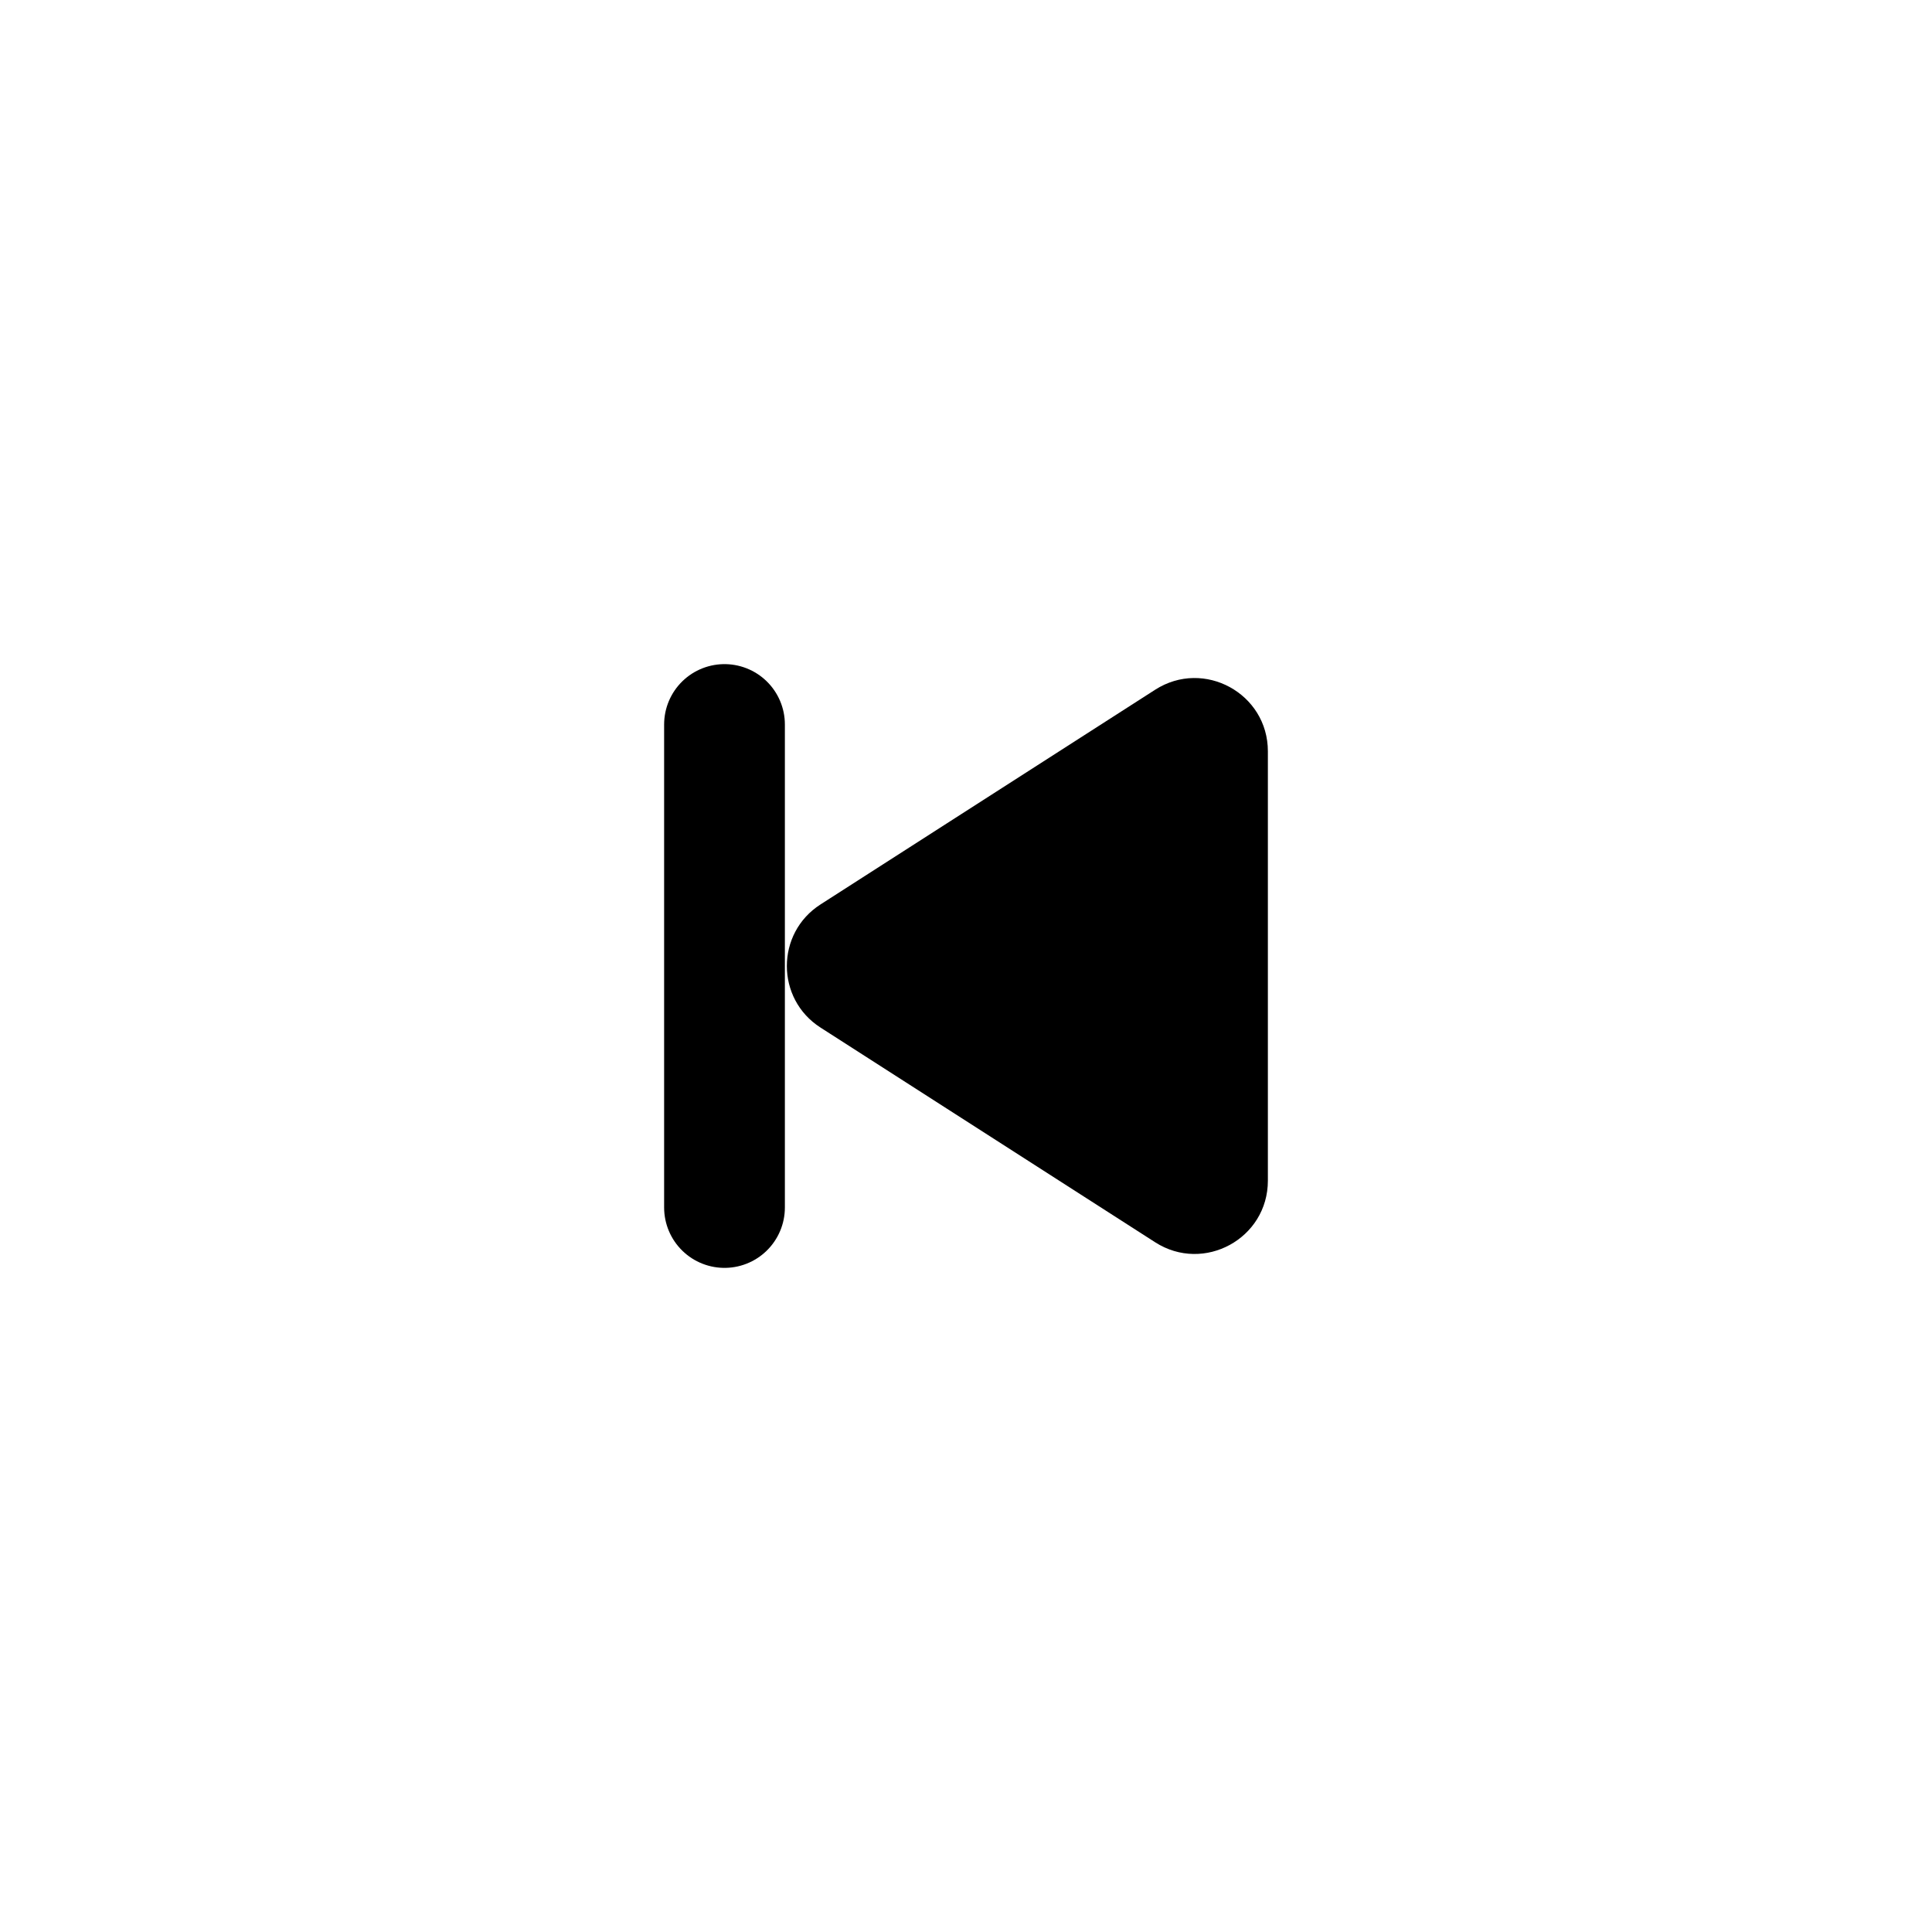
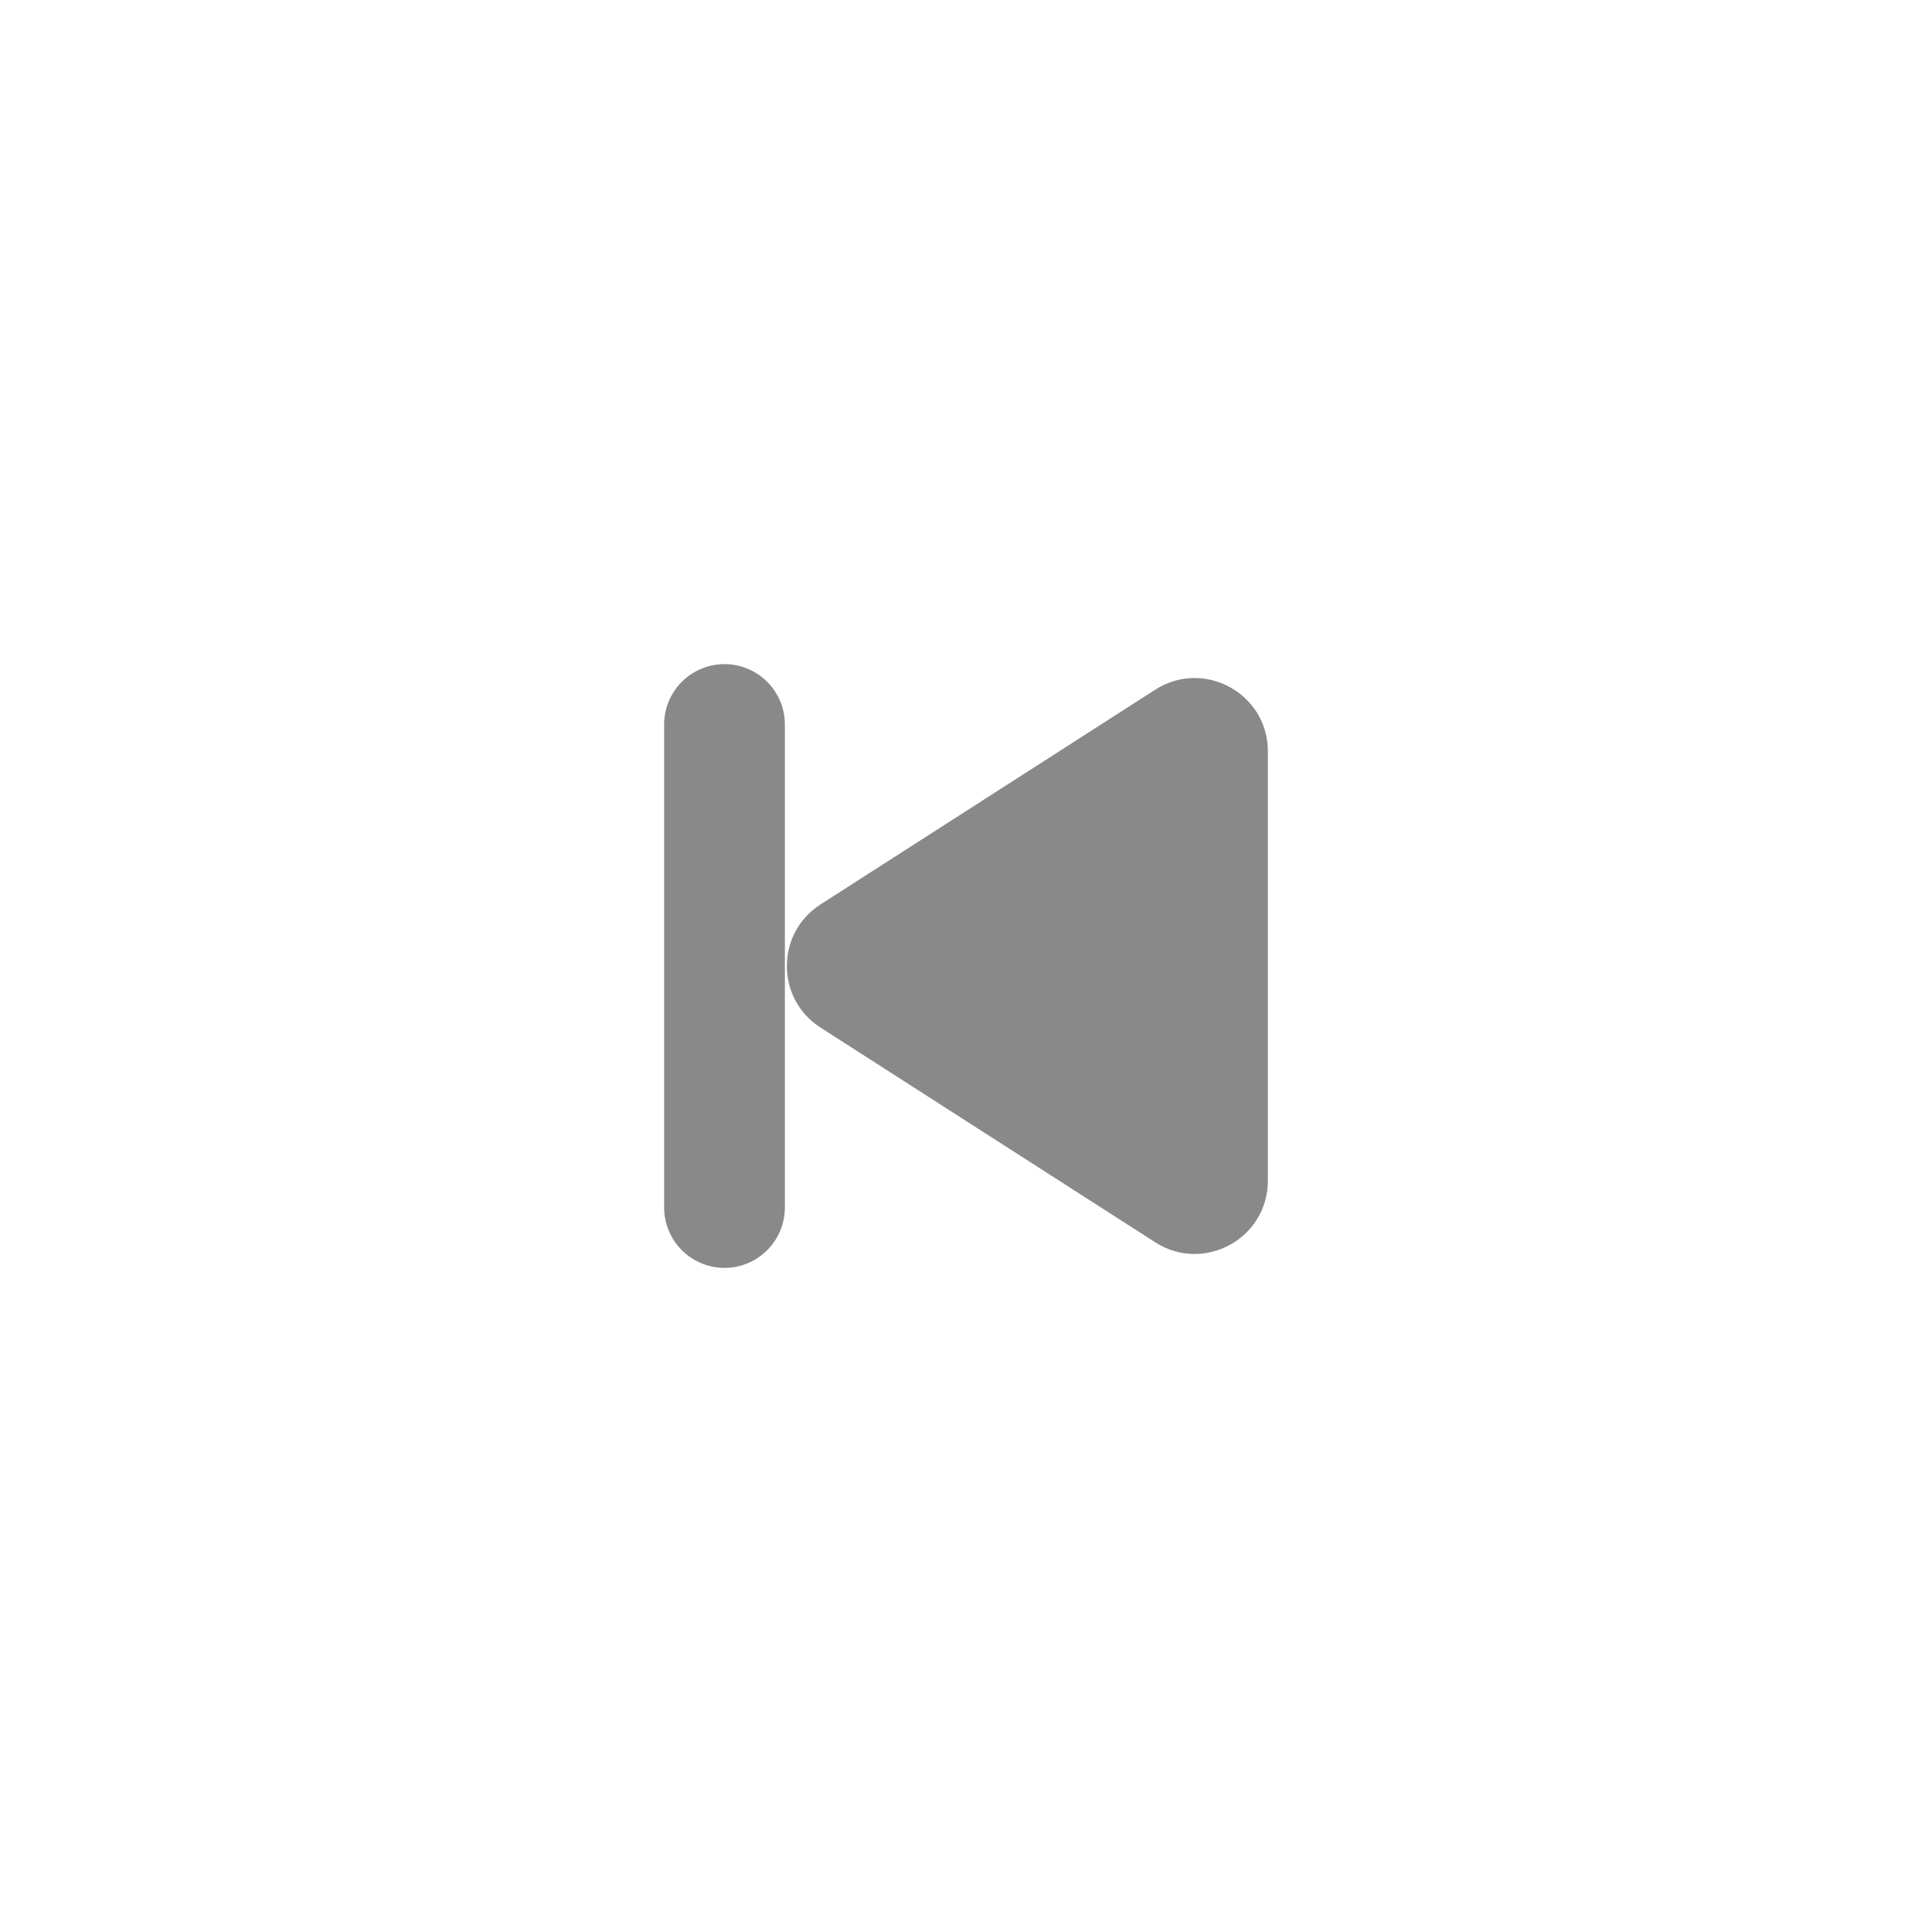
<svg xmlns="http://www.w3.org/2000/svg" width="24" height="24" viewBox="0 0 24 24" fill="none">
-   <path d="M9 9V15" stroke="currentColor" stroke-width="1.5" stroke-linecap="round" />
-   <path d="M10.193 12.765C9.635 12.408 9.635 11.592 10.193 11.235L14.35 8.568C14.955 8.18 15.75 8.614 15.75 9.333V14.667C15.75 15.386 14.955 15.82 14.35 15.432L10.193 12.765Z" fill="currentColor" />
+   <path d="M9 9V15" stroke="#898989" stroke-width="1.5" stroke-linecap="round" />
+   <path d="M10.193 12.765C9.635 12.408 9.635 11.592 10.193 11.235L14.35 8.568C14.955 8.18 15.75 8.614 15.75 9.333V14.667C15.75 15.386 14.955 15.82 14.35 15.432L10.193 12.765Z" fill="#898989" />
</svg>
